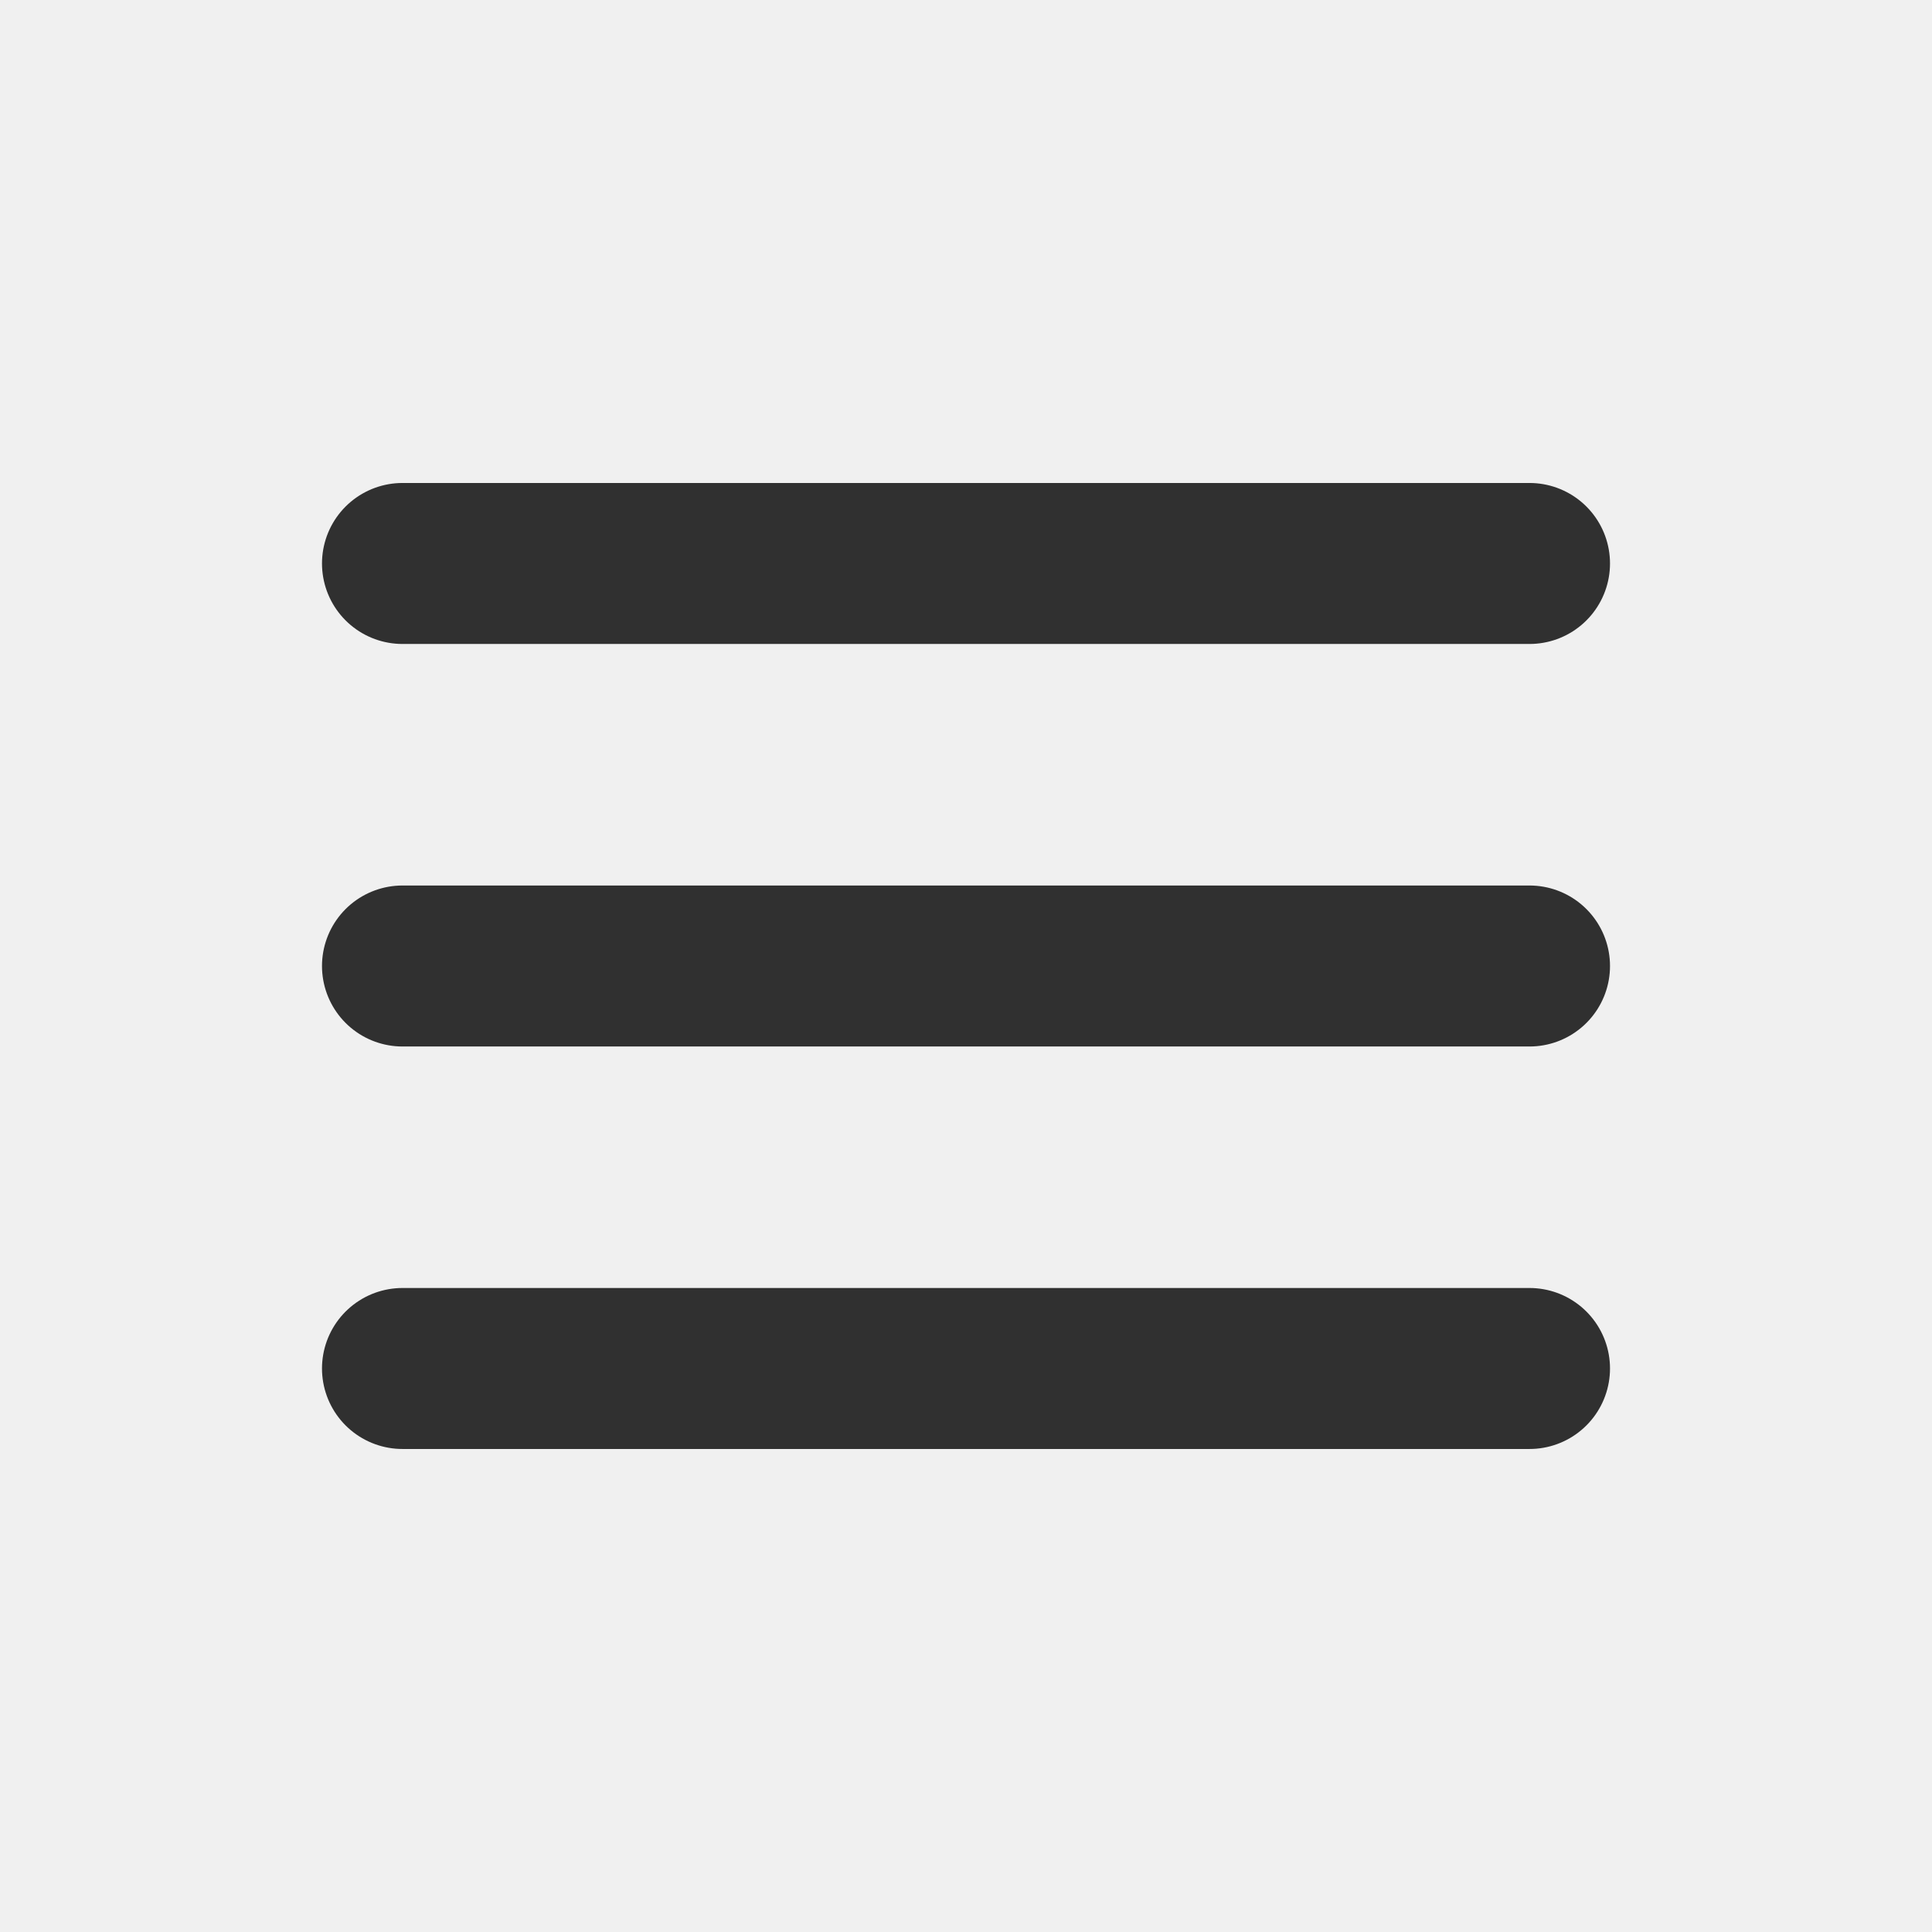
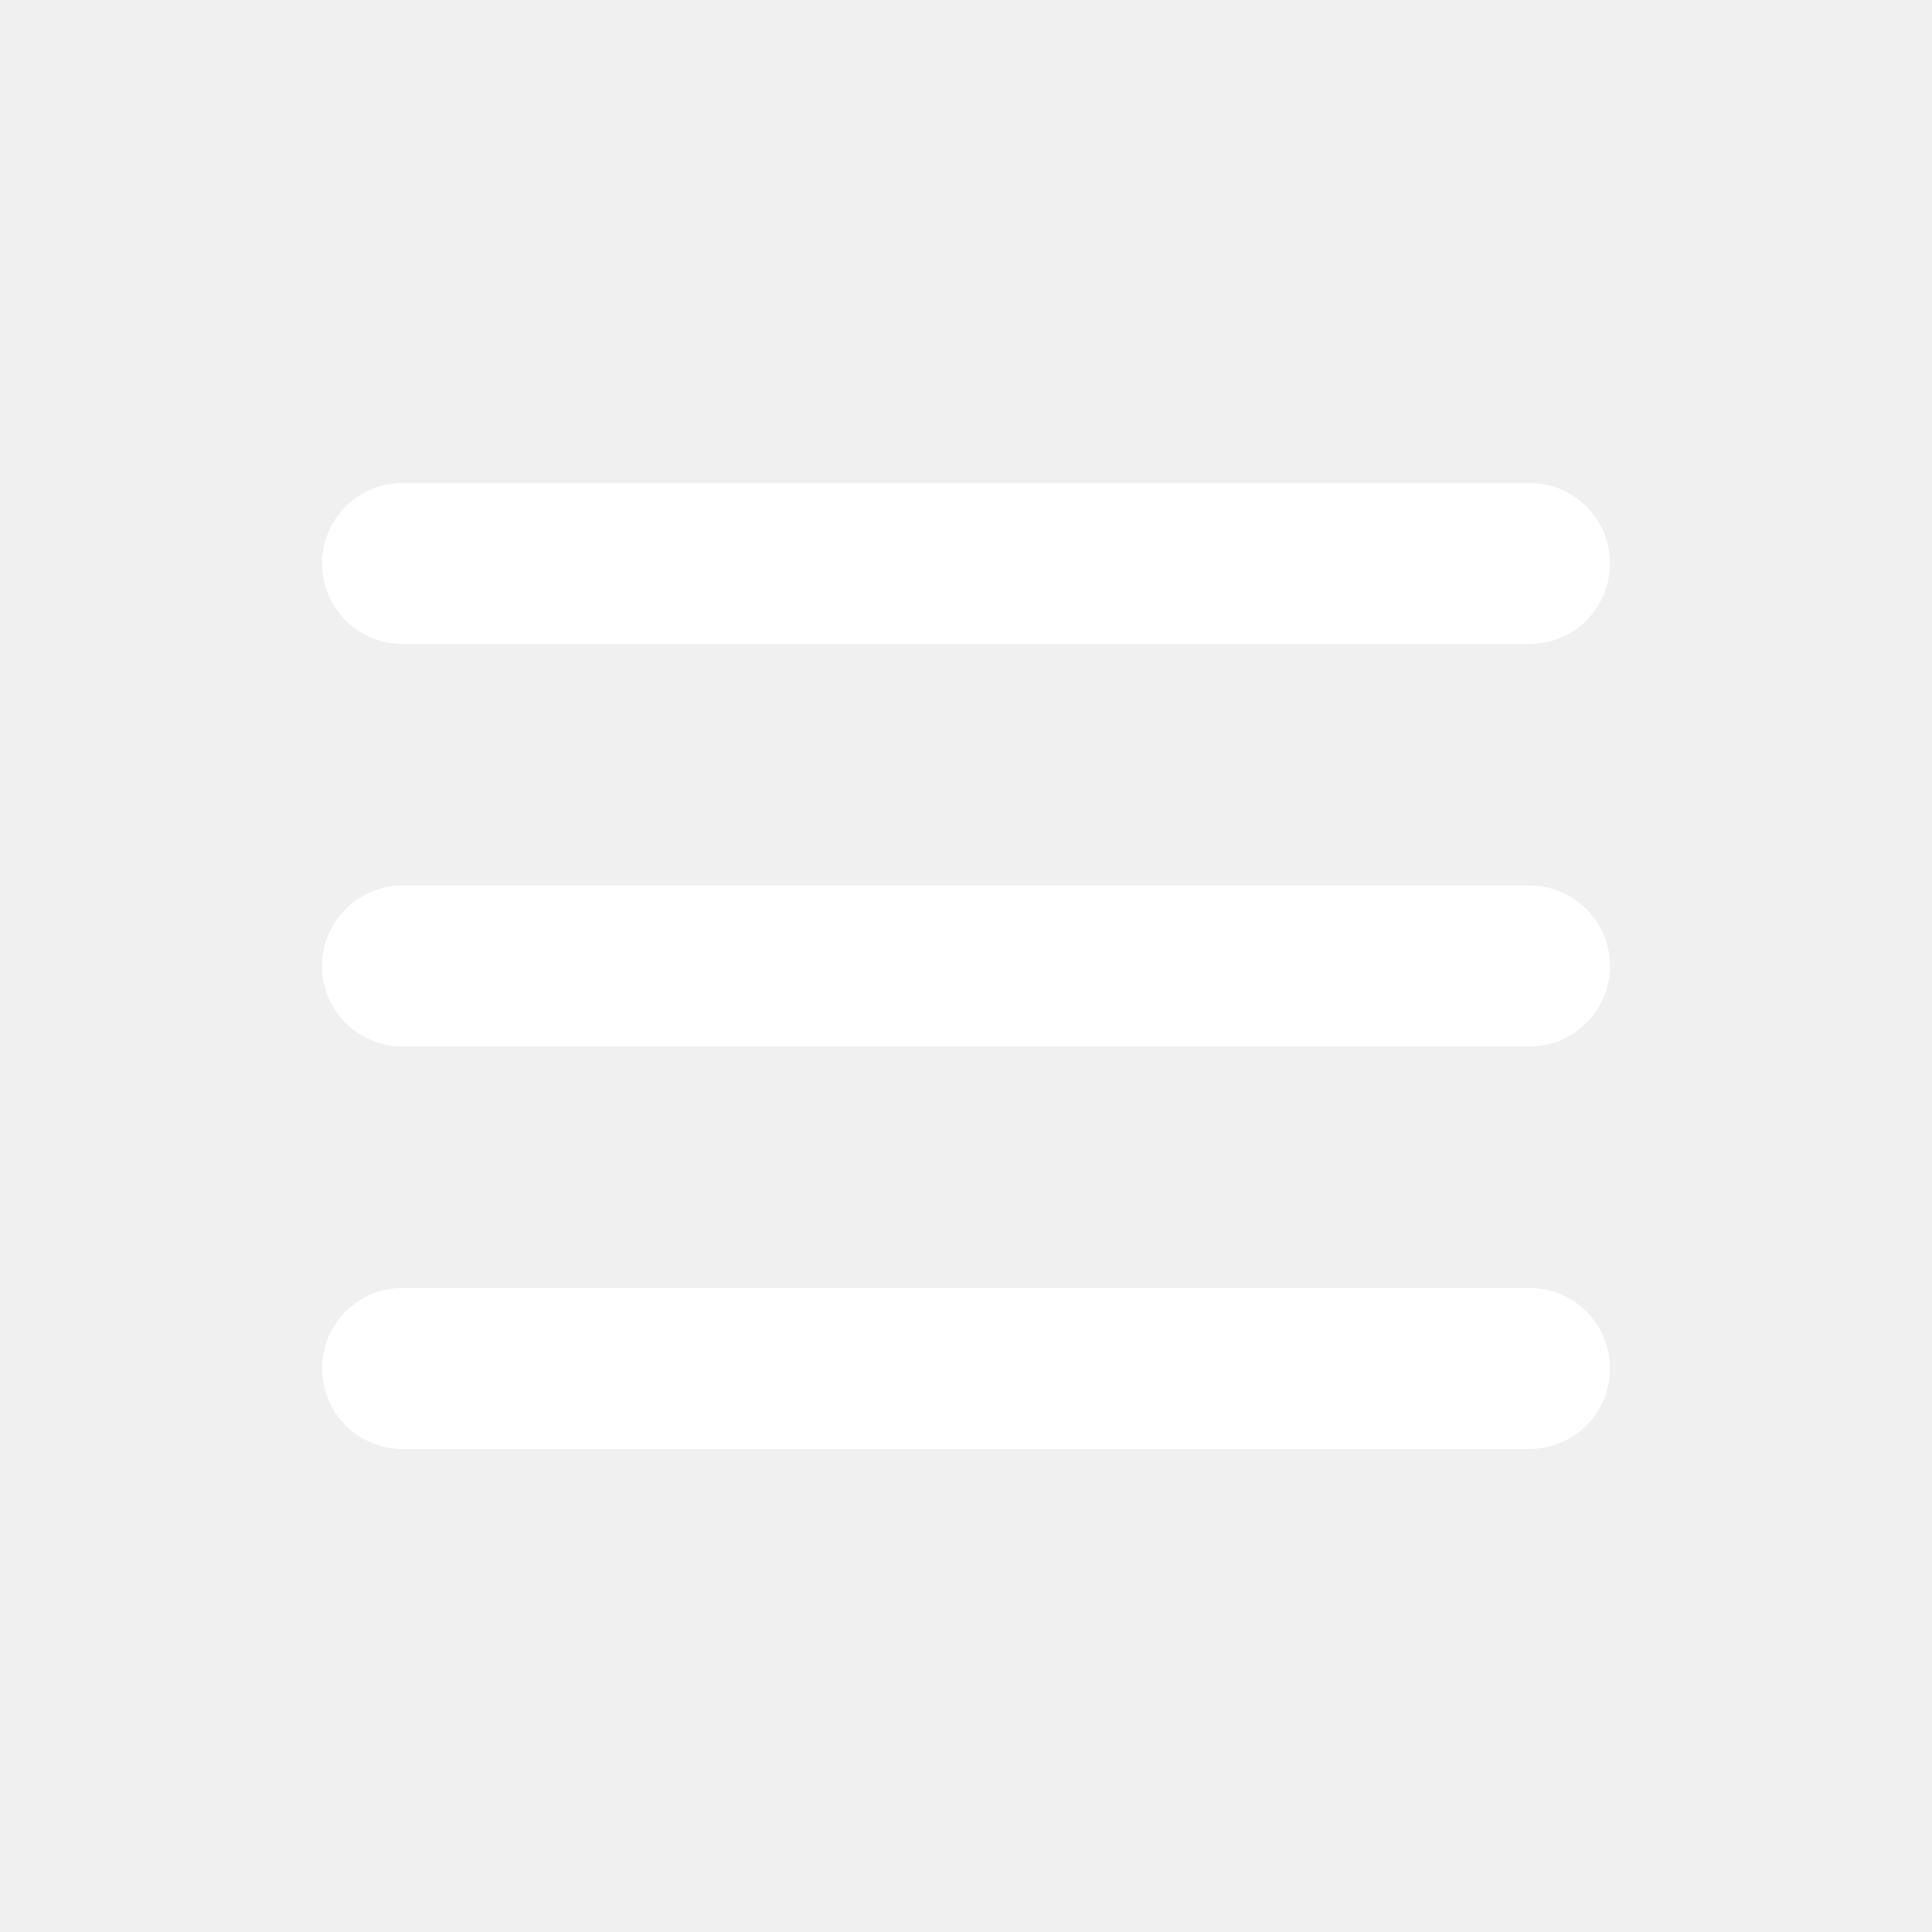
<svg xmlns="http://www.w3.org/2000/svg" width="49" height="49" viewBox="0 0 49 49" fill="none">
-   <path d="M10.208 34.708H38.792M10.208 24.5H38.792M10.208 14.291H38.792" stroke="#303030" stroke-width="4.083" stroke-linecap="round" stroke-linejoin="round" />
+   <path d="M10.209 34.708H38.792M10.209 24.5H38.792M10.209 14.291H38.792" stroke="white" stroke-width="4.083" stroke-linecap="round" stroke-linejoin="round" />
</svg>
